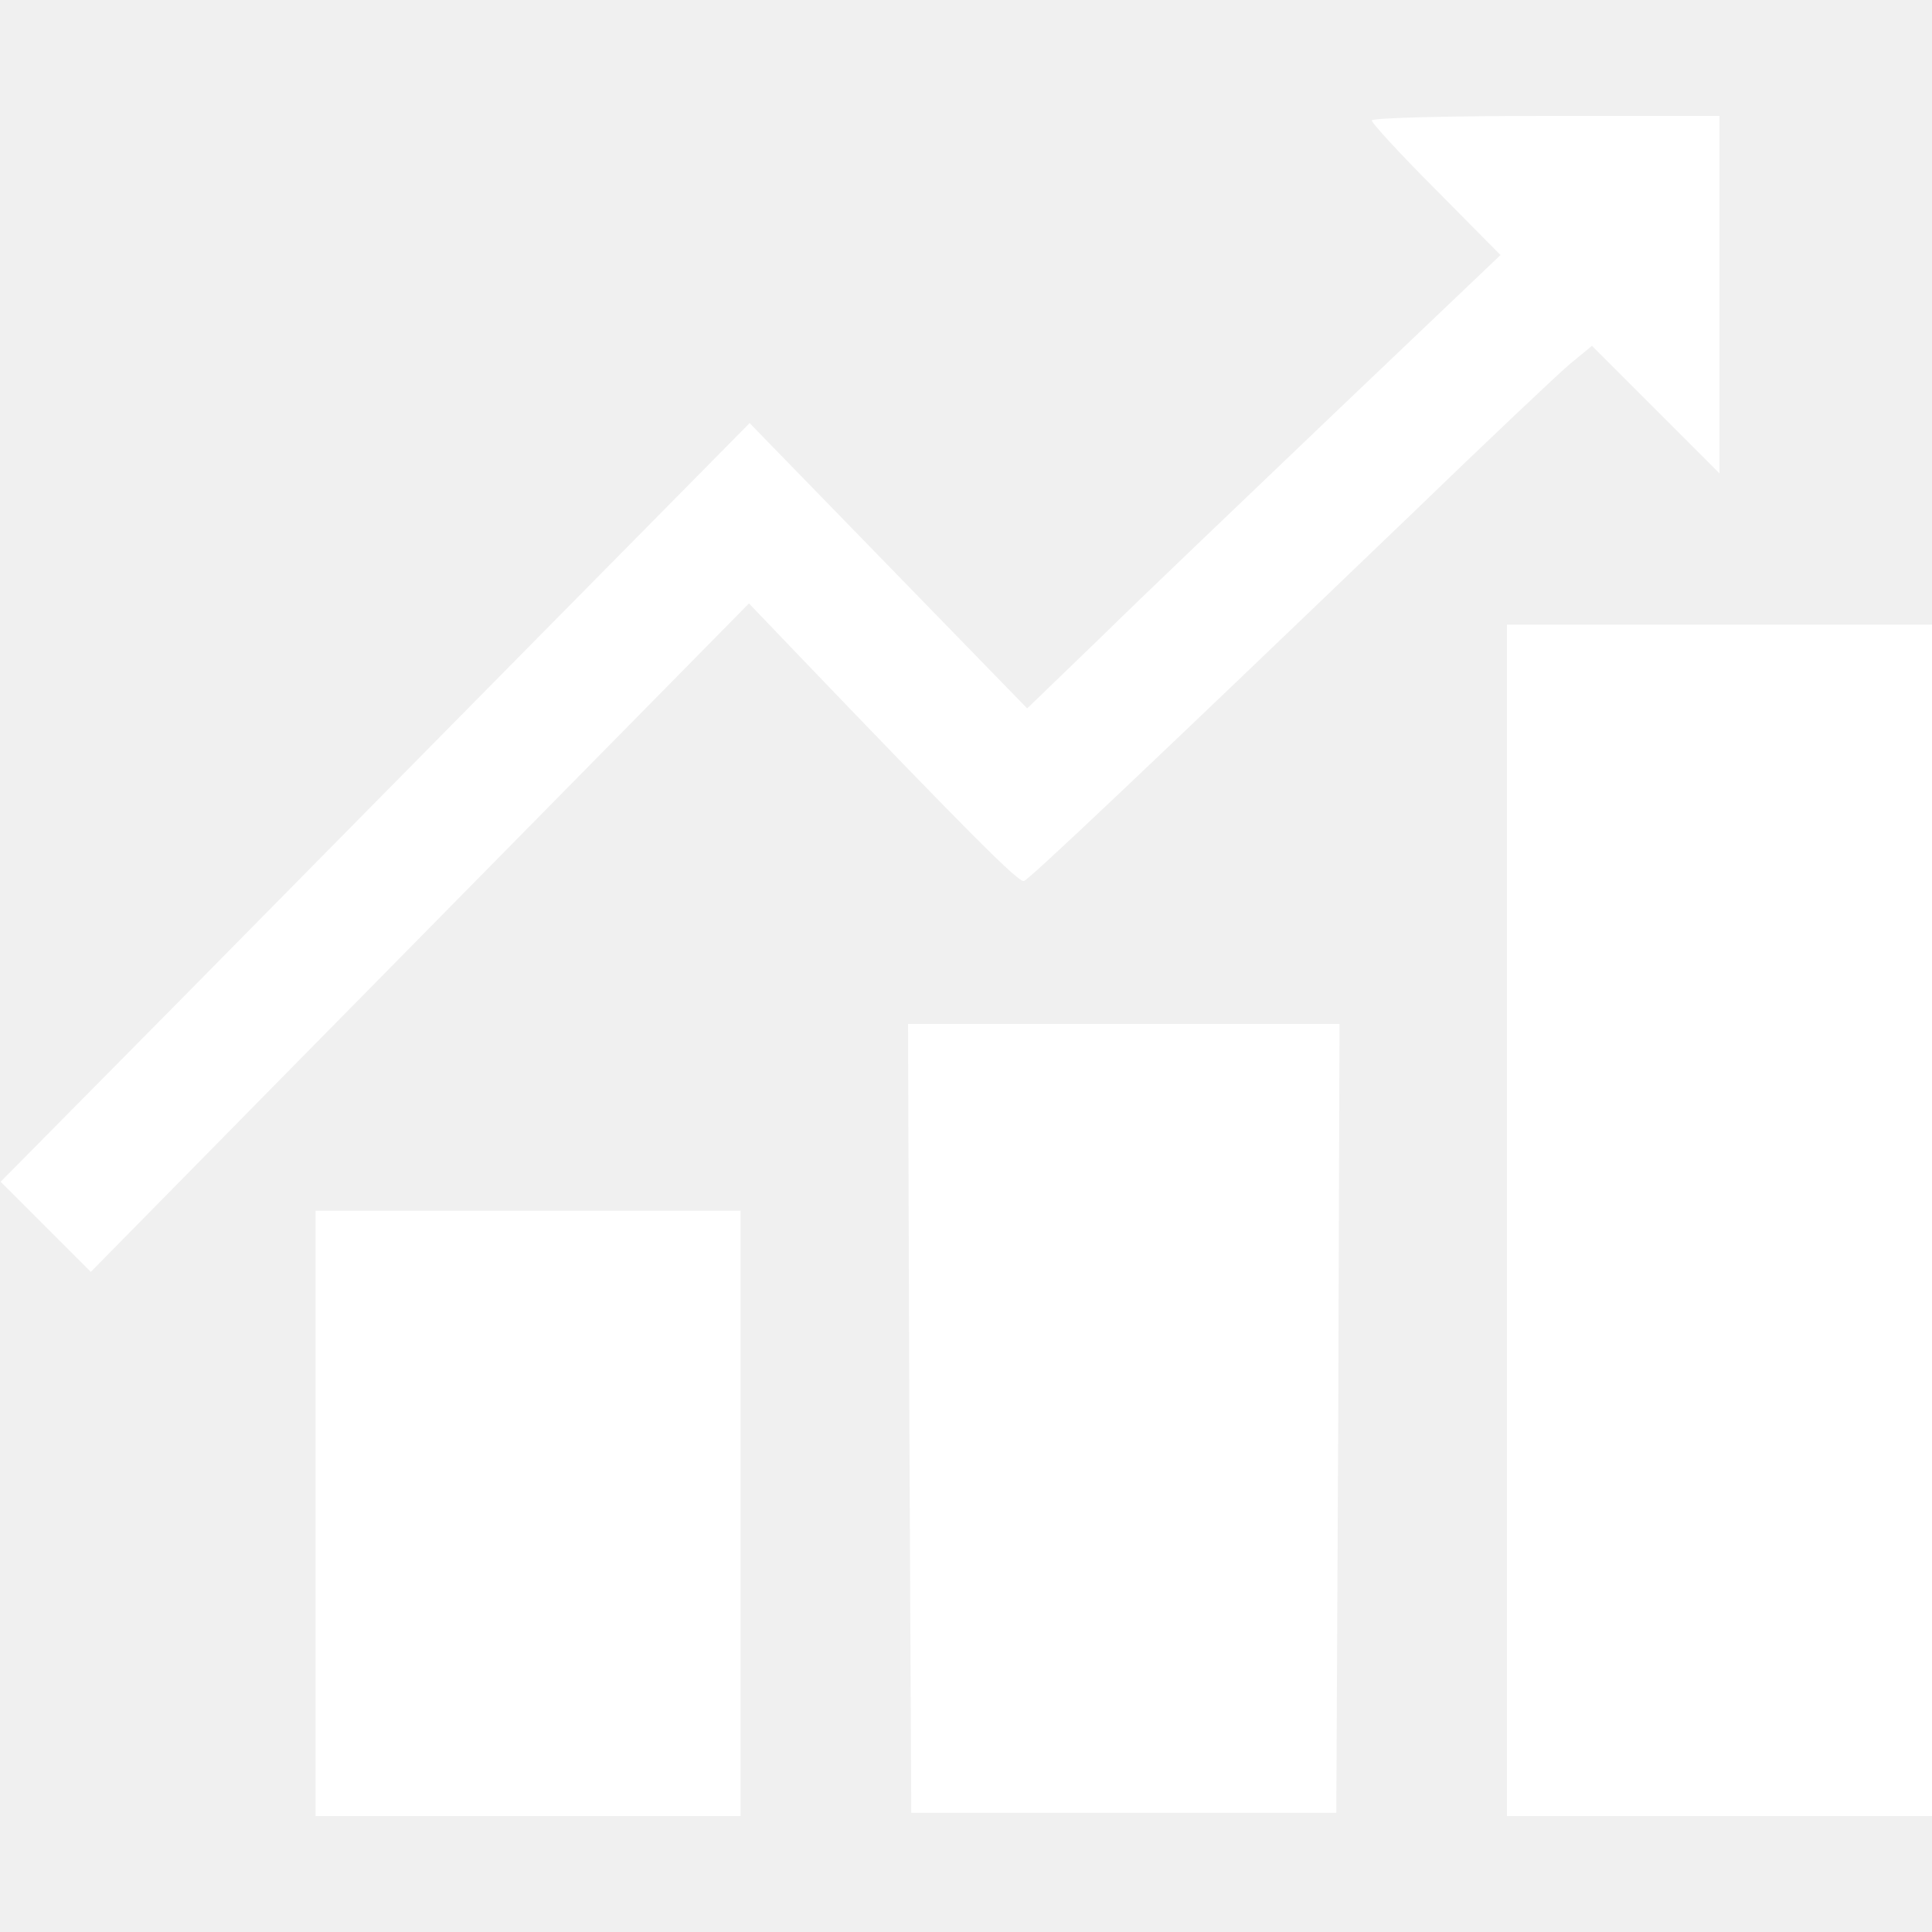
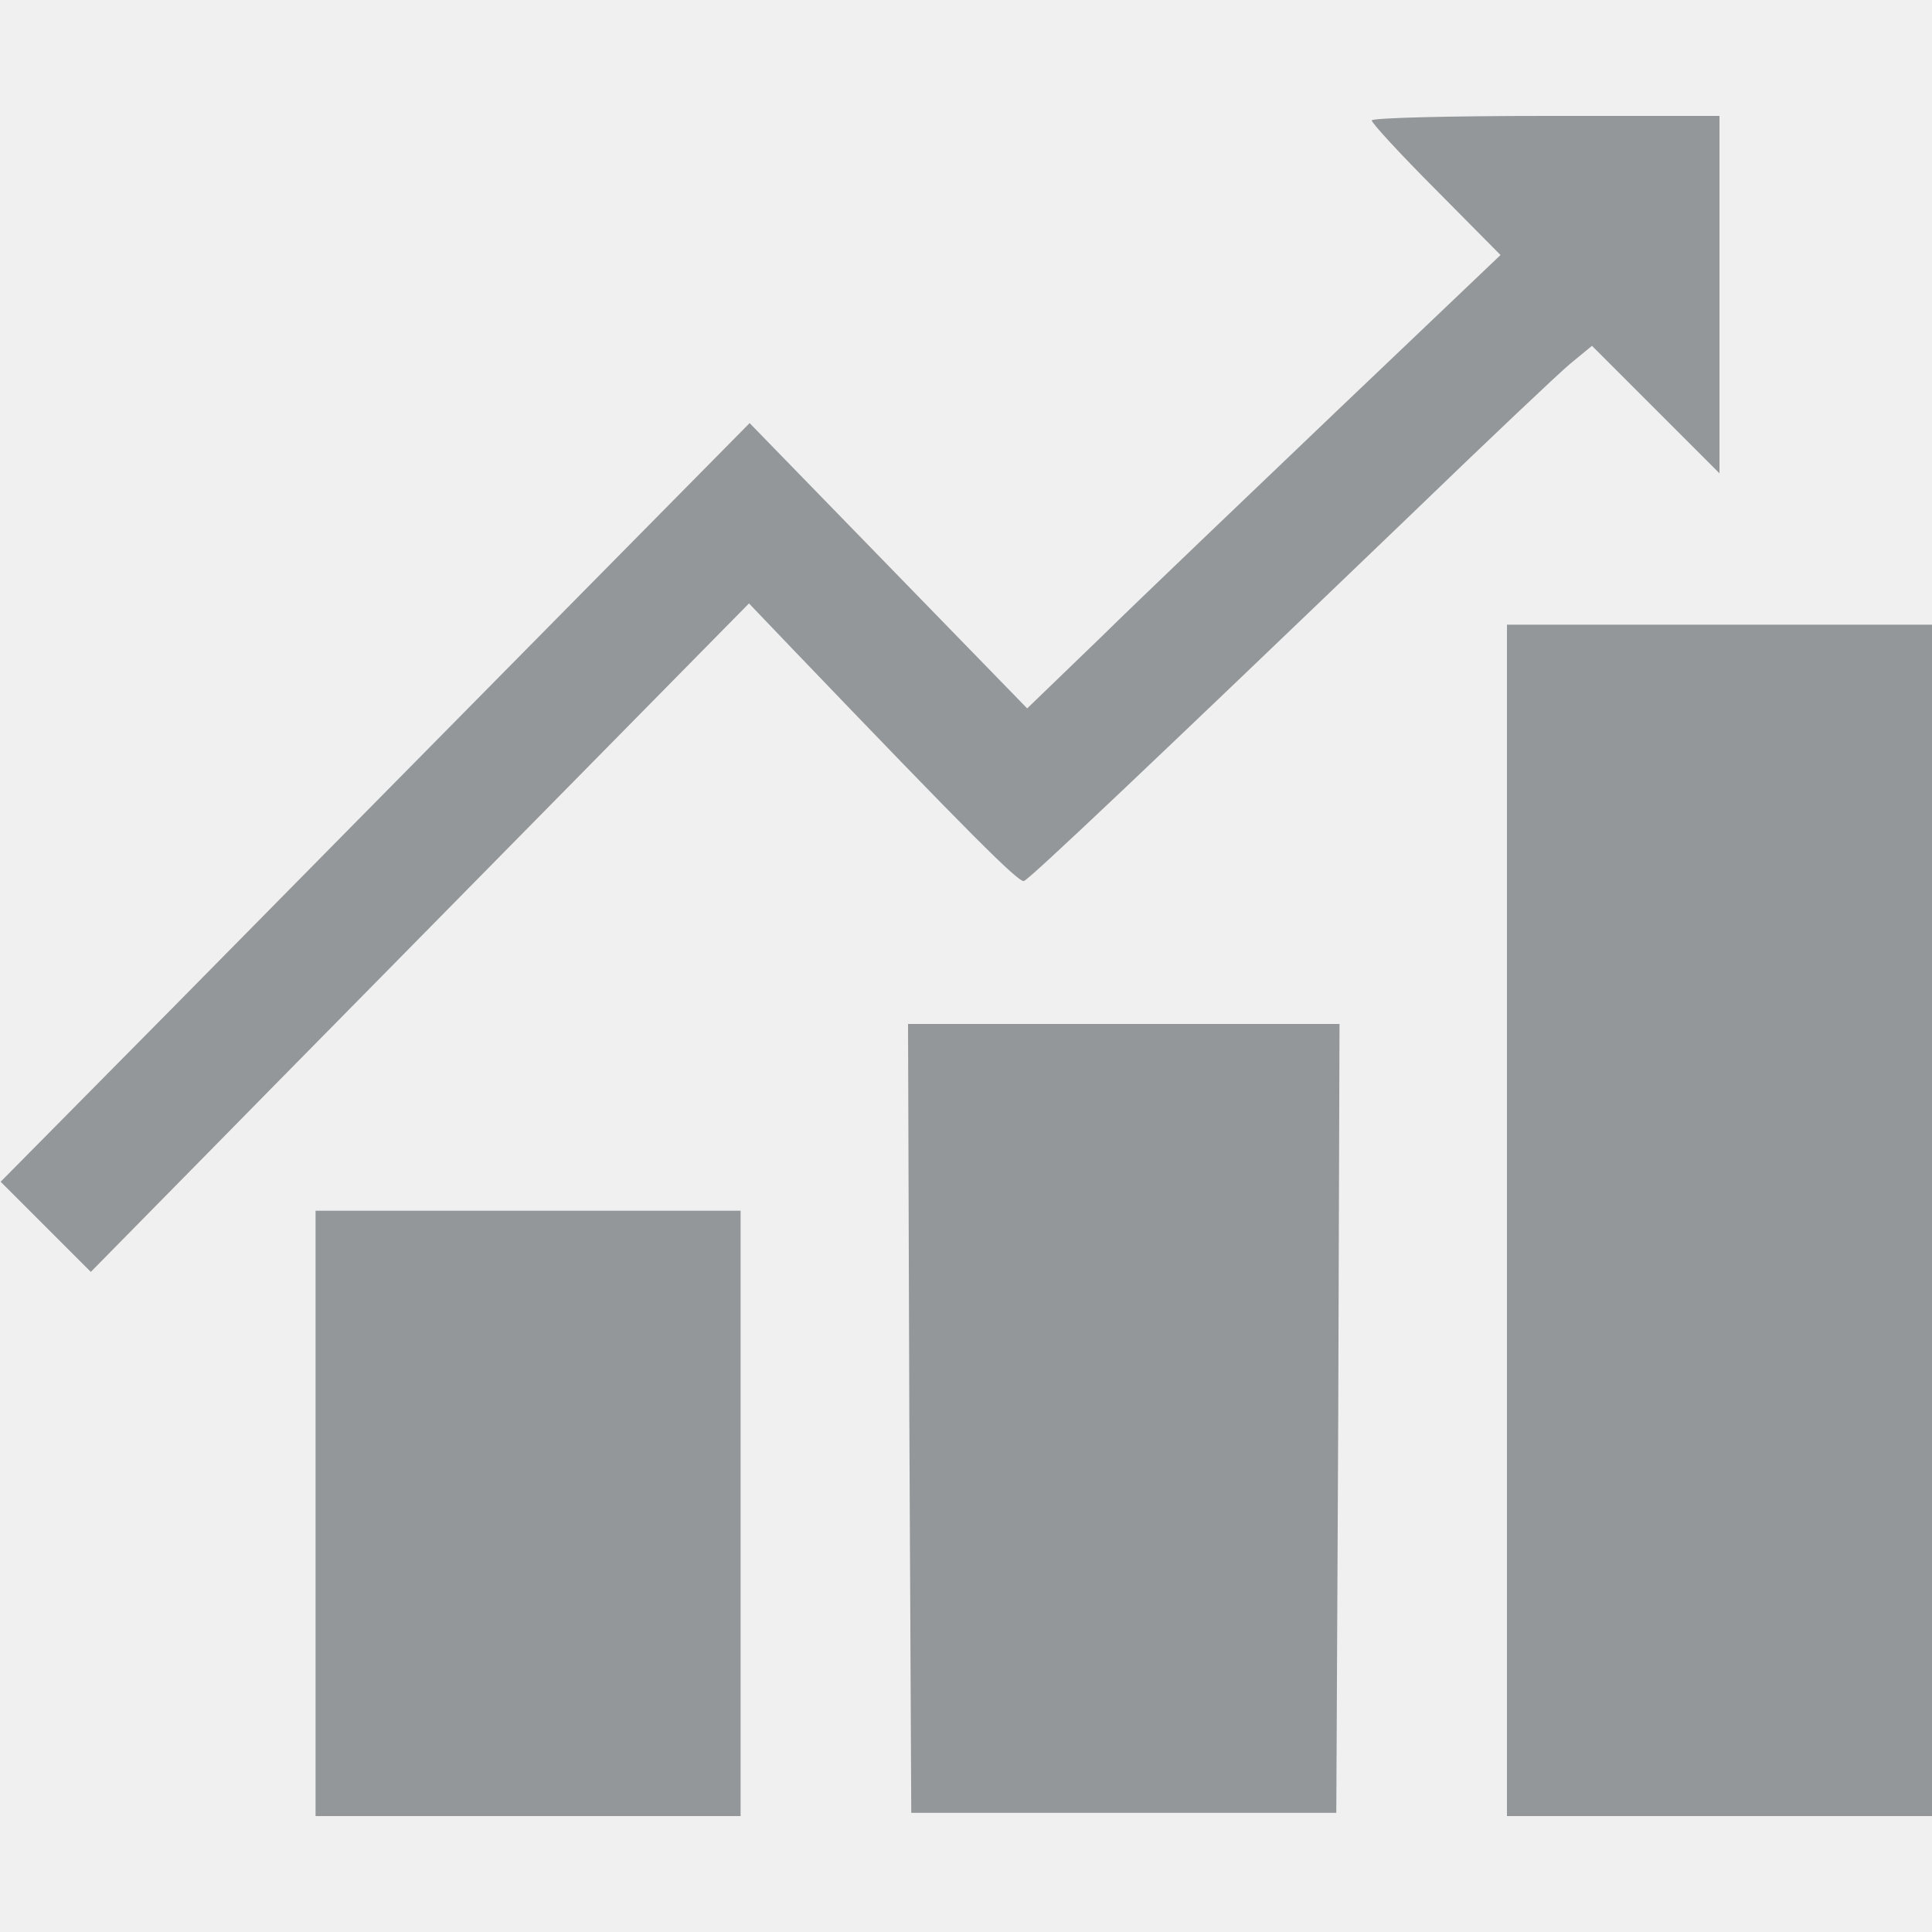
<svg xmlns="http://www.w3.org/2000/svg" version="1.0" width="300pt" height="300pt" viewBox="0 0 300 300" preserveAspectRatio="xMidYMid meet">
-   <g transform="translate(0,300) scale(0.1,-0.1)" fill="#ffffff" stroke="none">
+   <g transform="translate(0,300) scale(0.1,-0.1)" fill="#939799" stroke="none">
    <path d="M2130 2813 c0 -4 45 -53 100 -108 l100 -101 -252 -240 c-139 -133 -305 -291 -368 -353 l-115 -111 -216 222 -215 221 -310 -314 c-170 -172 -431 -437 -581 -589 l-272 -275 70 -70 70 -70 187 190 c103 105 333 338 511 519 l324 329 66 -69 c279 -291 353 -365 361 -362 9 3 199 183 600 568 118 114 230 220 248 235 l34 28 99 -99 99 -99 0 278 0 277 -270 0 c-148 0 -270 -3 -270 -7z" />
    <path d="M2340 1105 l0 -925 330 0 330 0 0 925 0 925 -330 0 -330 0 0 -925z" />
    <path d="M1412 798 l3 -613 330 0 330 0 3 613 2 612 -335 0 -335 0 2 -612z" />
    <path d="M490 650 l0 -470 330 0 330 0 0 470 0 470 -330 0 -330 0 0 -470z" />
  </g>
</svg>
